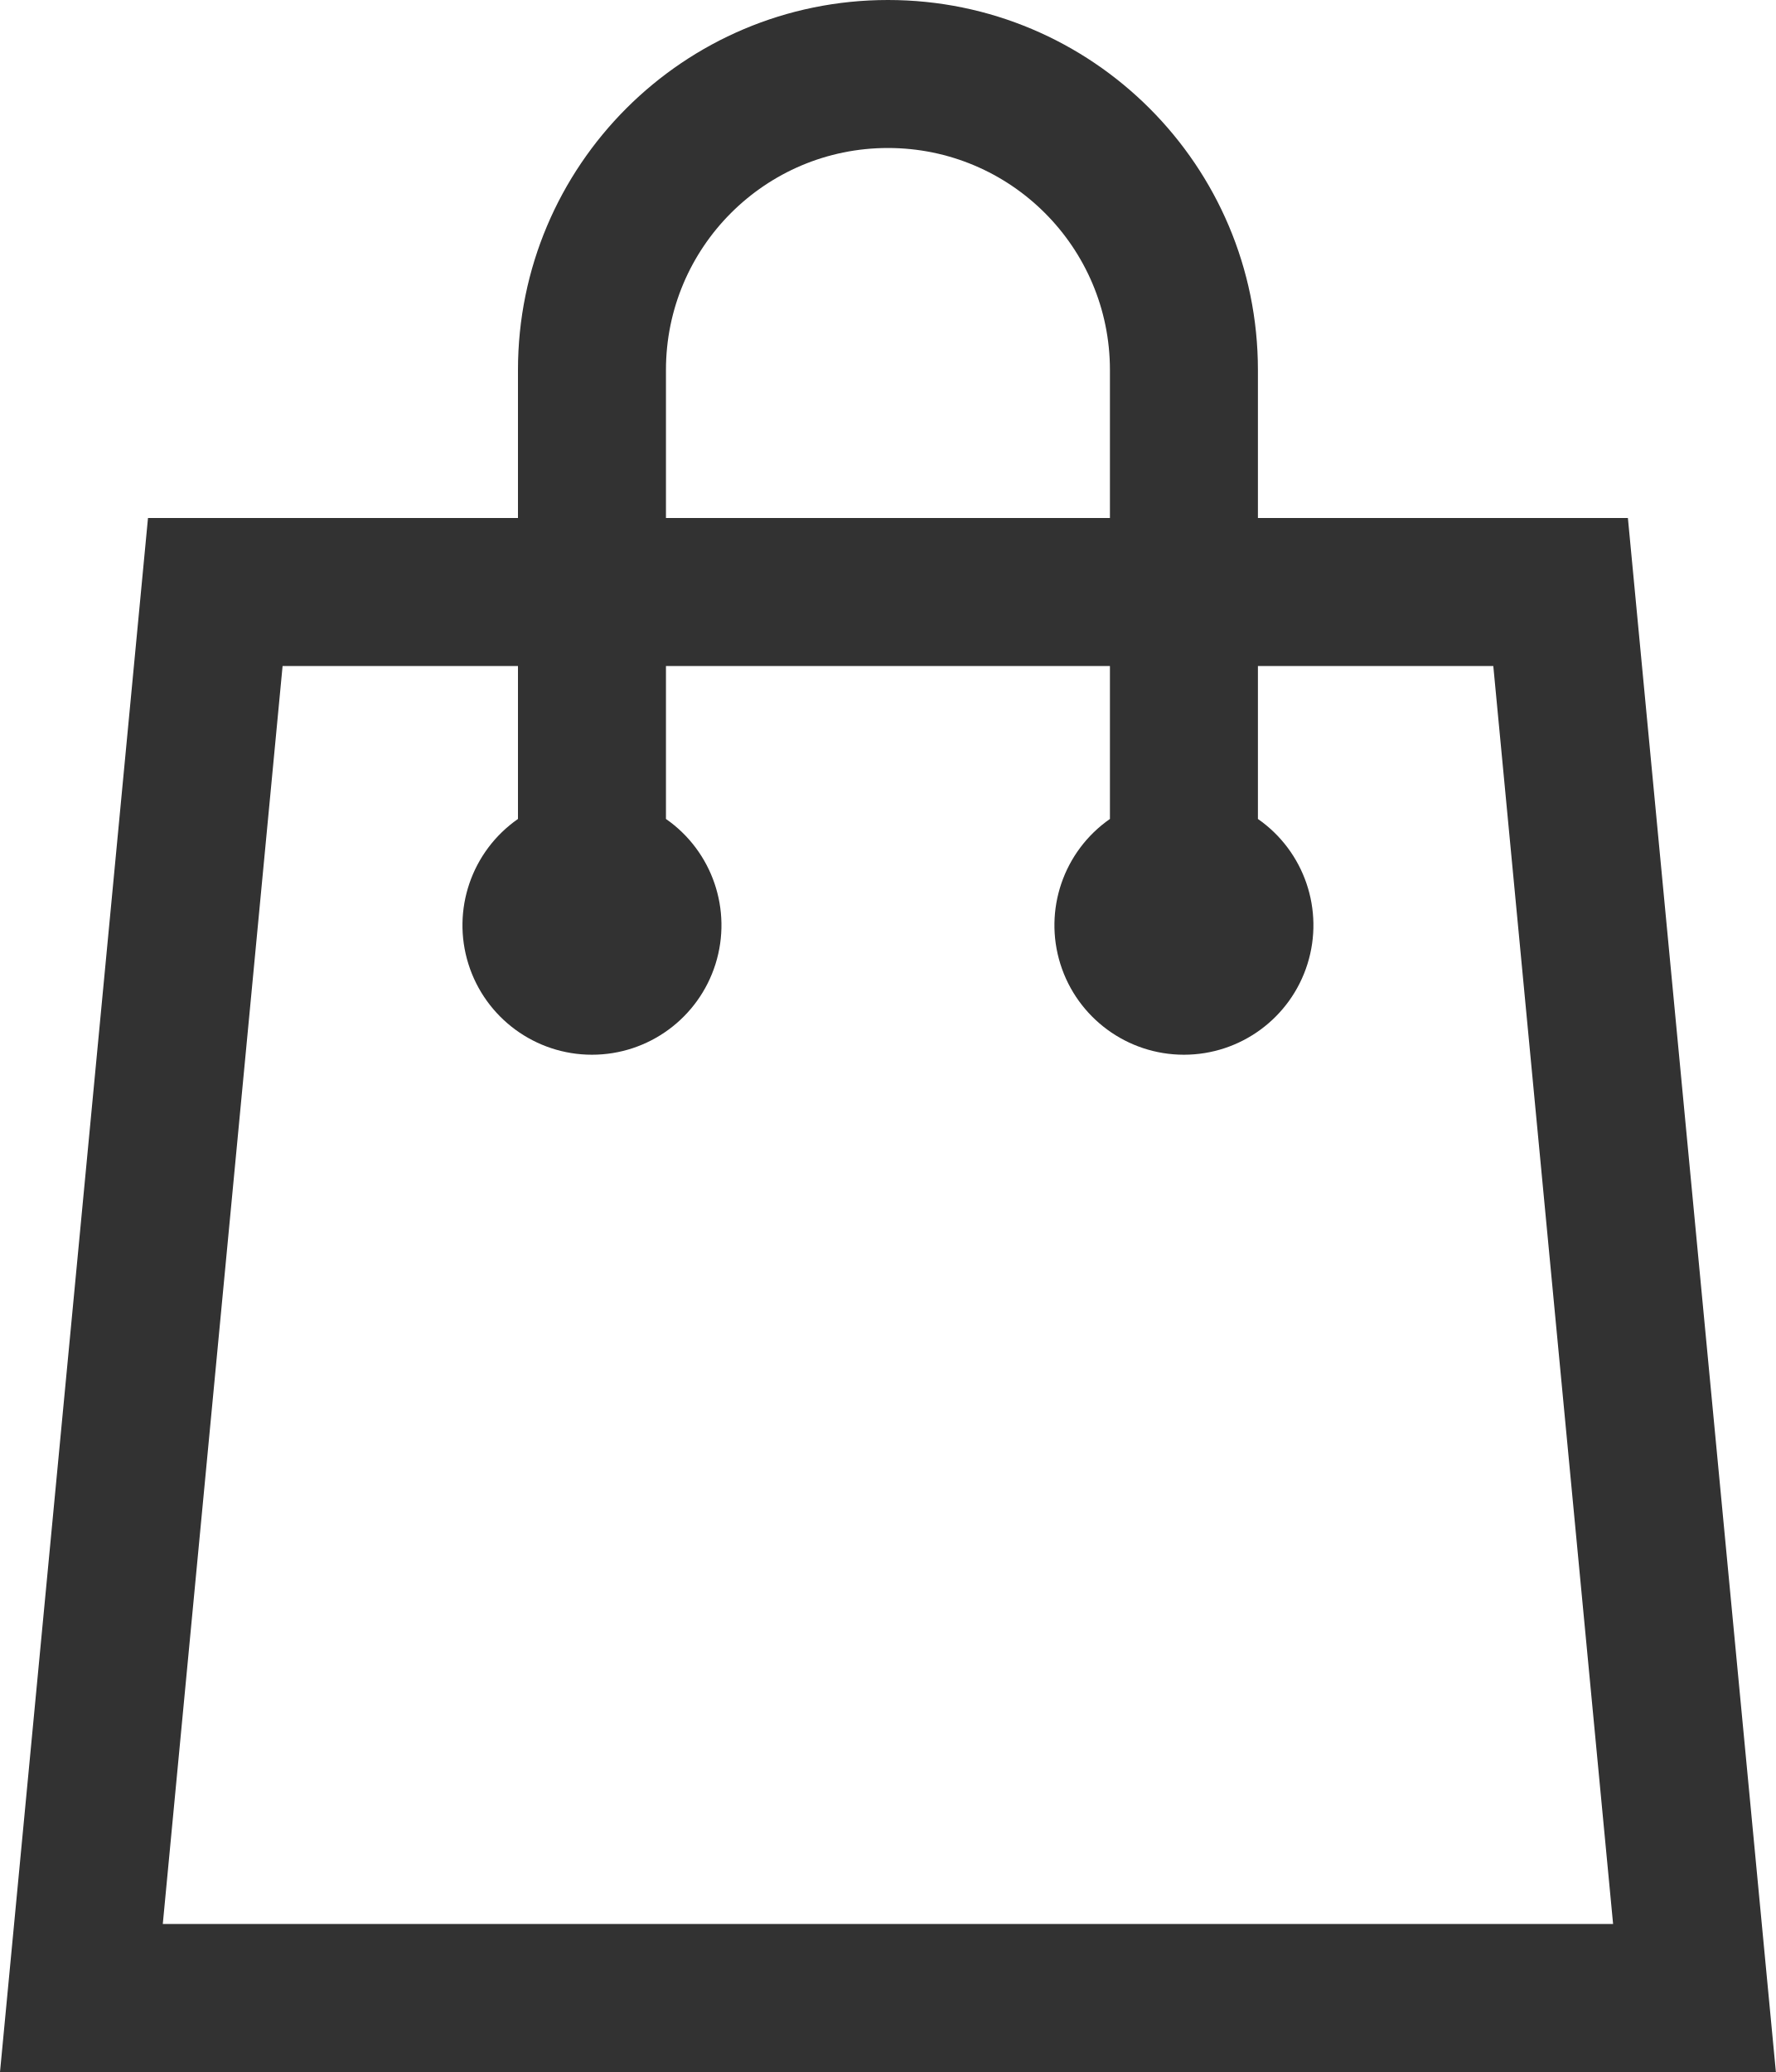
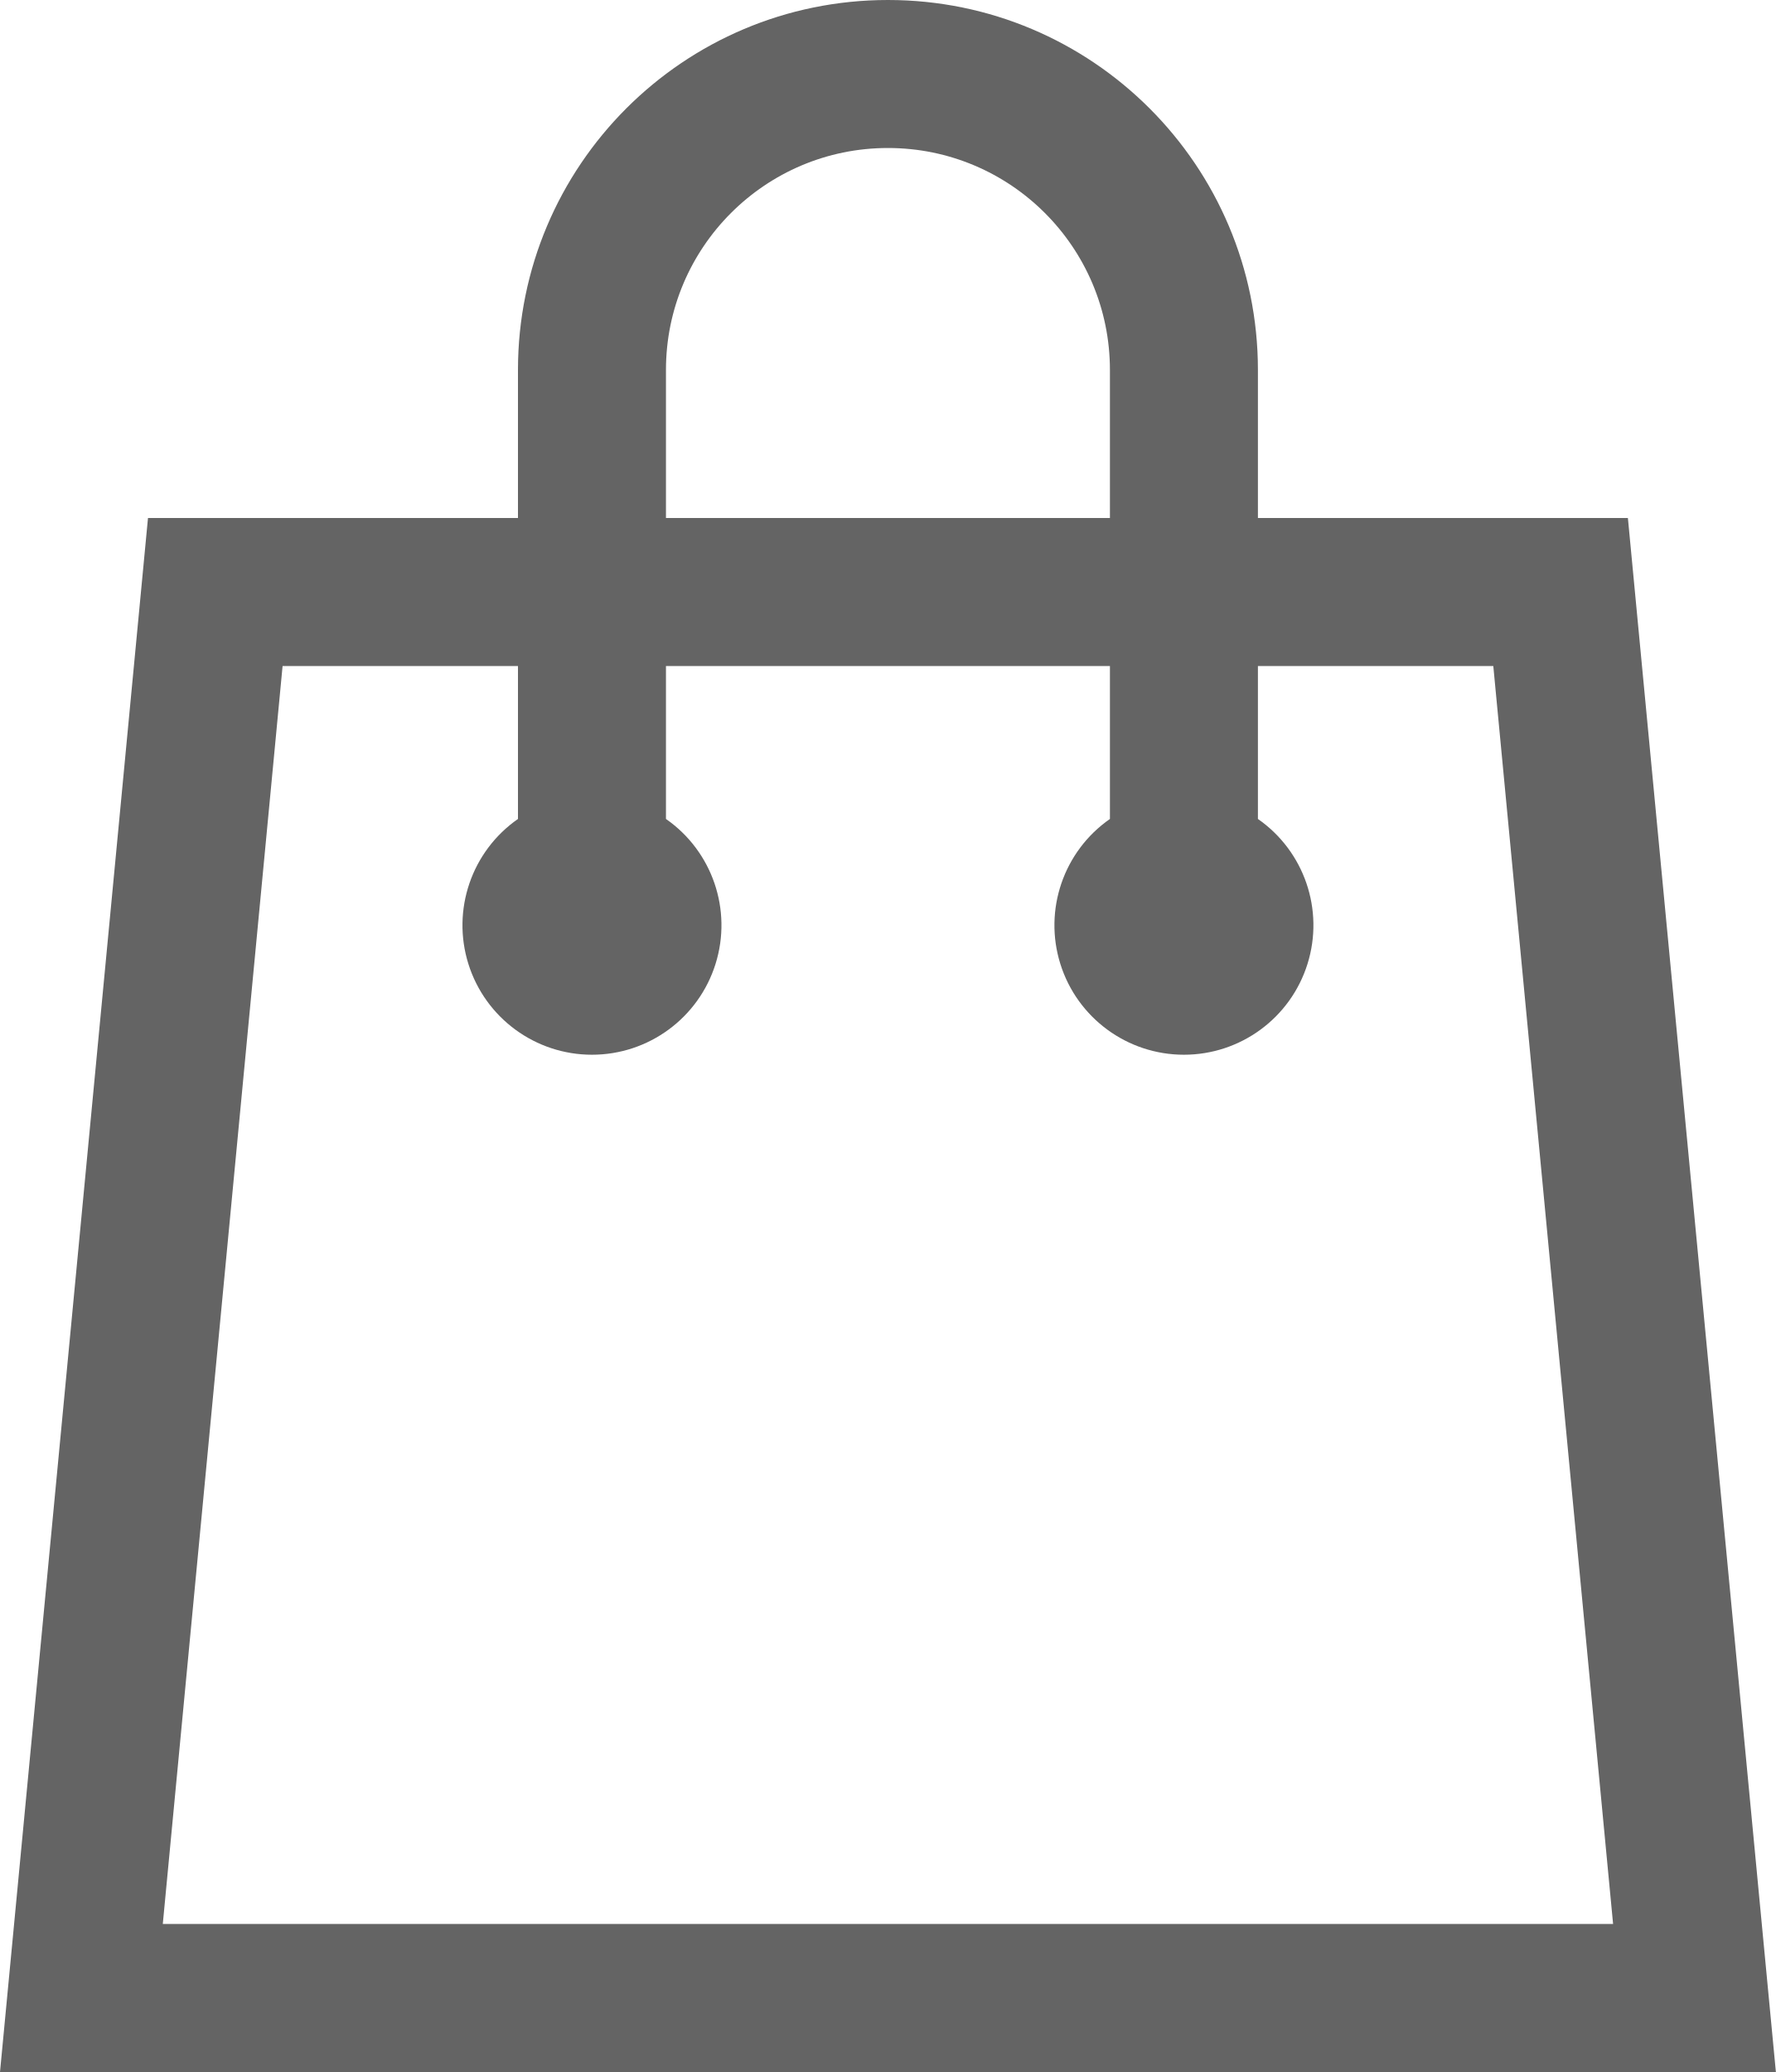
<svg xmlns="http://www.w3.org/2000/svg" viewBox="0 0 24 28">
-   <path d="M22,7H17V5A5,5,0,0,0,7,5V7H2L0,28H24ZM9,5a3,3,0,1,1,6,0V7H9ZM2.2,26,3.819,9H7v2.067a1.75,1.75,0,1,0,2,0V9h6v2.067a1.75,1.75,0,1,0,2,0V9h3.181l1.619,17Z" transform="translate(0.00003)" fill="#323232" />
+   <path d="M22,7H17V5A5,5,0,0,0,7,5V7H2L0,28H24ZM9,5a3,3,0,1,1,6,0V7H9ZM2.2,26,3.819,9H7v2.067a1.75,1.75,0,1,0,2,0V9h6v2.067a1.75,1.75,0,1,0,2,0V9h3.181l1.619,17Z" transform="translate(0.00003)" fill="#646464" />
</svg>
